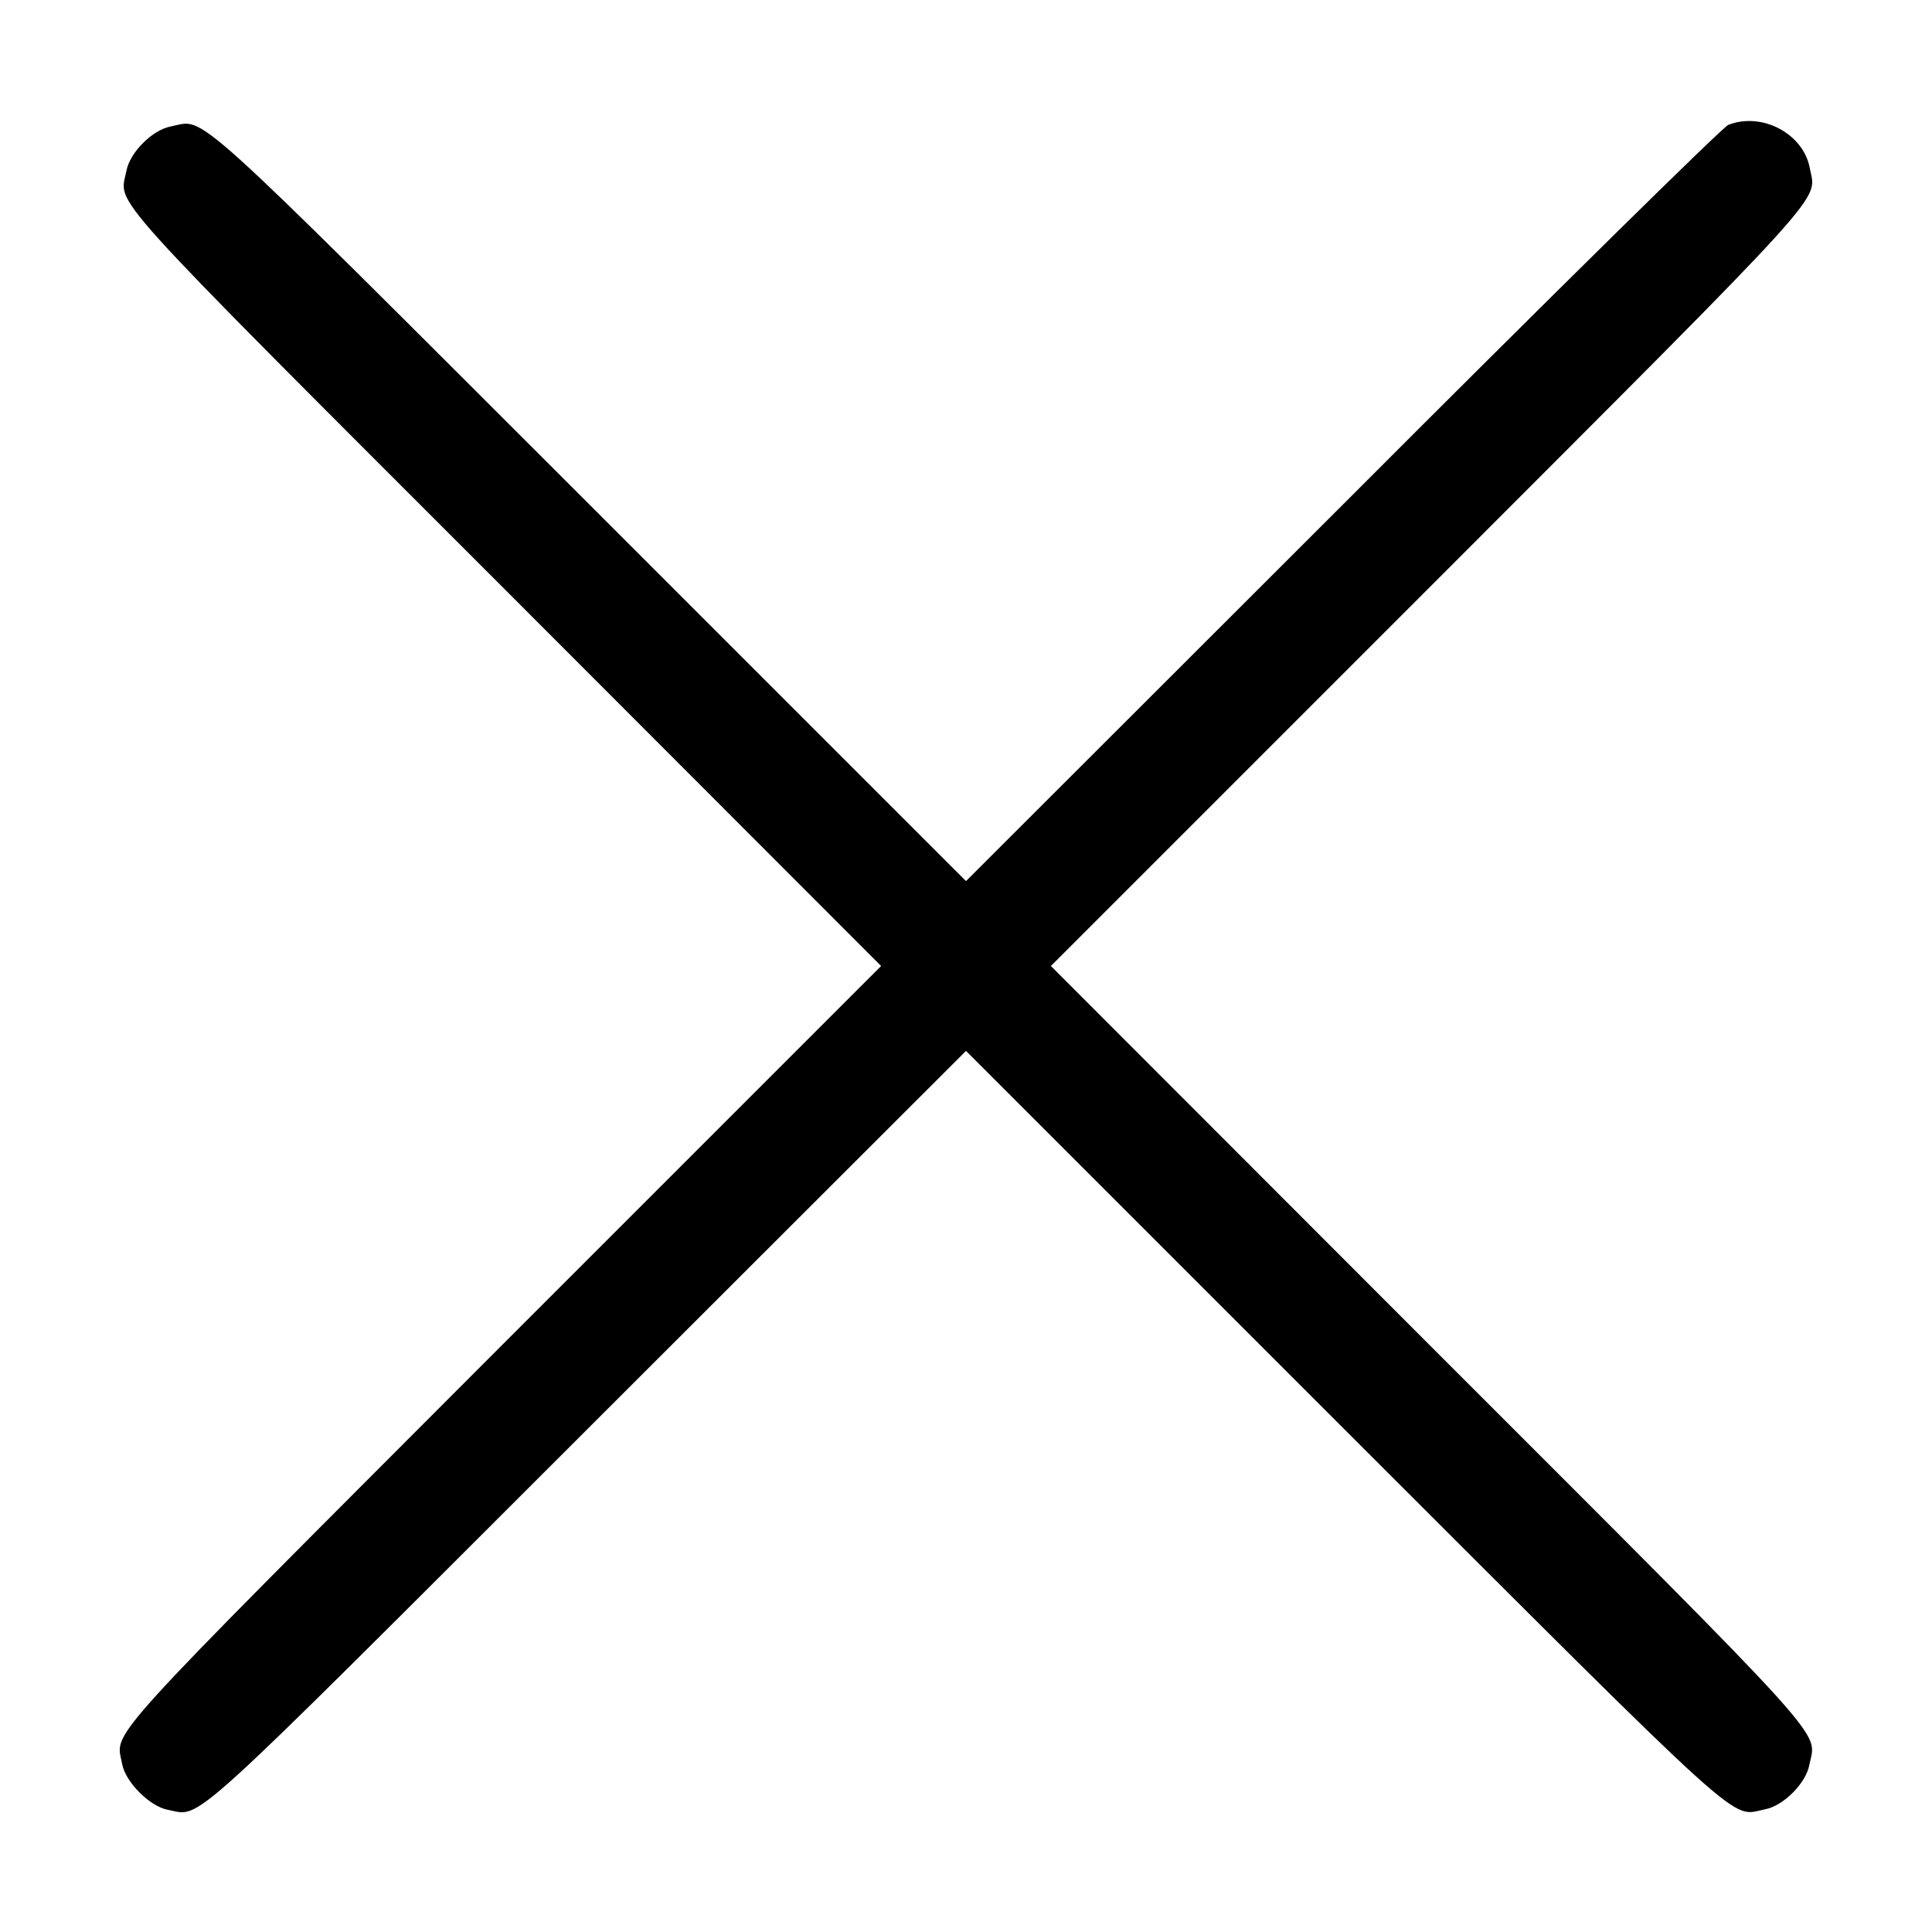
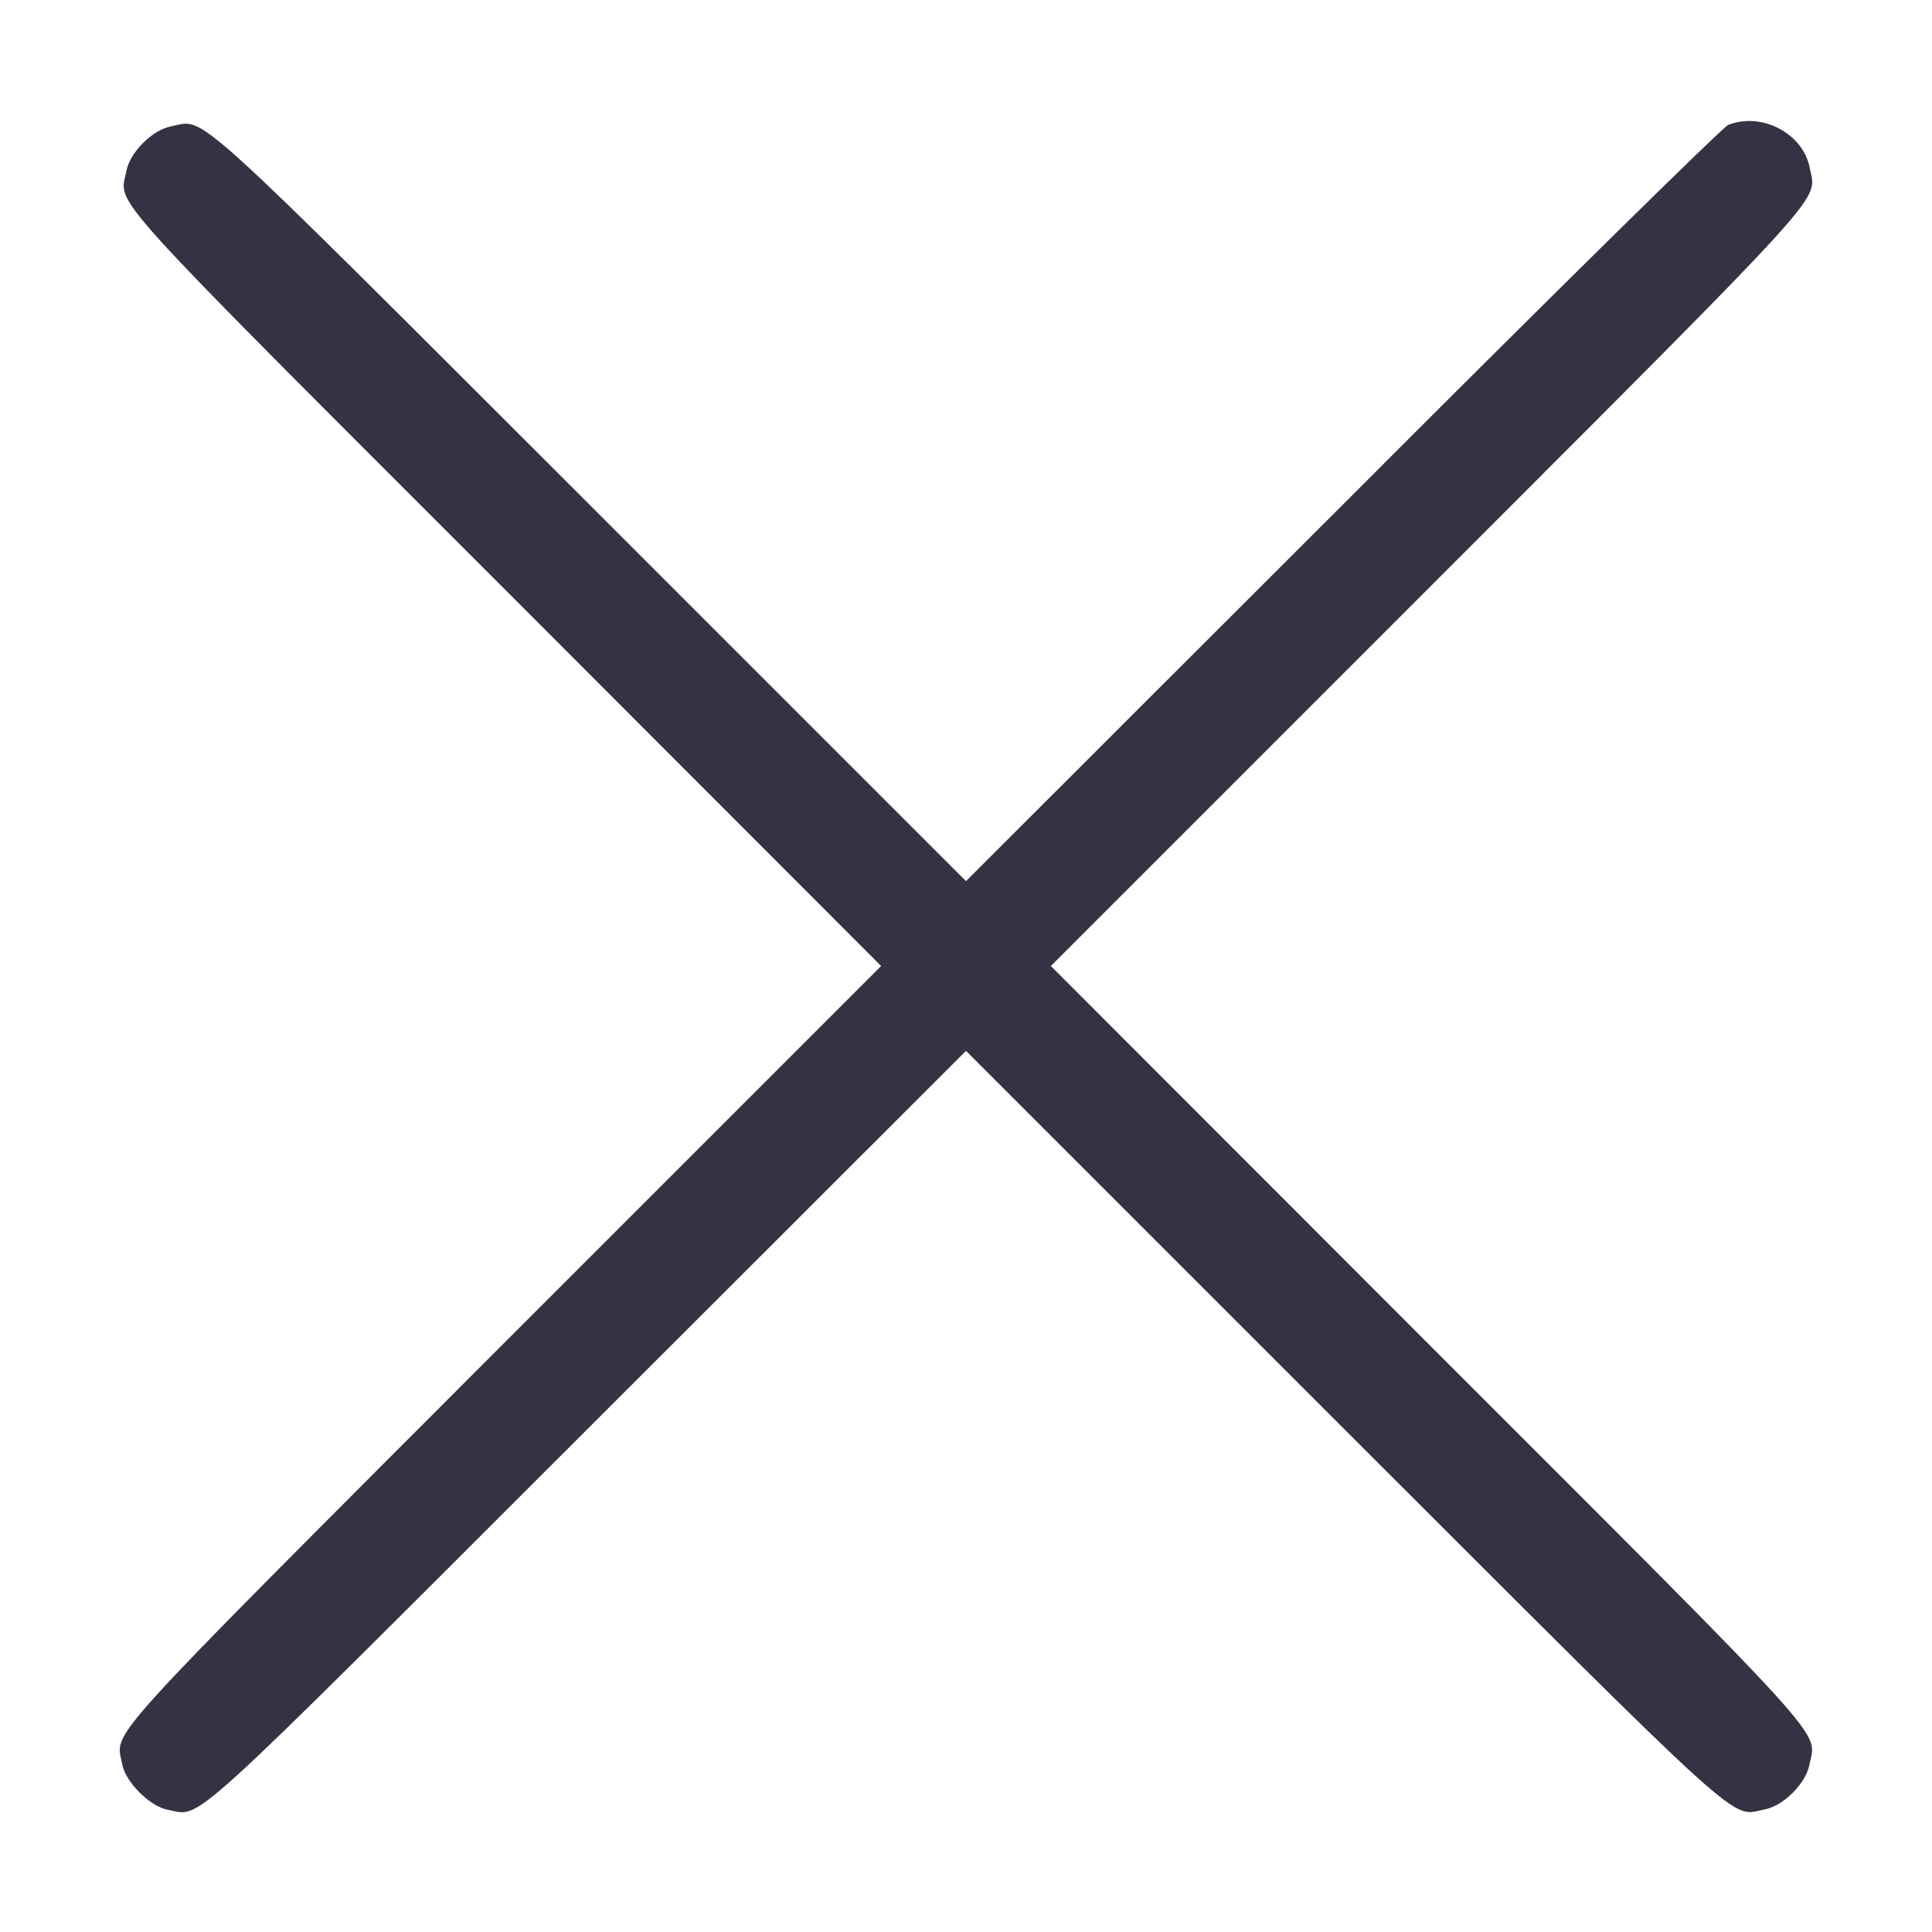
- <svg xmlns="http://www.w3.org/2000/svg" version="1.0" width="22px" height="22px" viewBox="0 0 512 512" preserveAspectRatio="xMidYMid meet">
-   <g transform="translate(0,512) scale(0.1,-0.1)" fill="#000000" stroke="none">
+ <svg xmlns="http://www.w3.org/2000/svg" version="1.0" width="28px" height="28px" viewBox="0 0 512 512" preserveAspectRatio="xMidYMid meet">
+   <g transform="translate(0,512) scale(0.1,-0.1)" fill="#343343" stroke="none">
    <path d="M4580 4789 c-14 -5 -474 -458 -1022 -1007 l-998 -997 -997 997 c-1085 1084 -1016 1021 -1110 1003 -49 -9 -109 -69 -118 -118 -18 -94 -81 -25 1003 -1109 l997 -998 -1002 -1002 c-1087 -1089 -1026 -1021 -1009 -1114 9 -47 73 -111 120 -120 93 -17 25 -78 1113 1009 l1003 1002 1002 -1002 c1090 -1089 1021 -1026 1115 -1008 49 9 109 69 118 118 18 94 81 25 -1008 1114 l-1002 1003 1002 1002 c1086 1087 1026 1021 1009 1113 -17 91 -127 149 -216 114z" />
  </g>
</svg>
